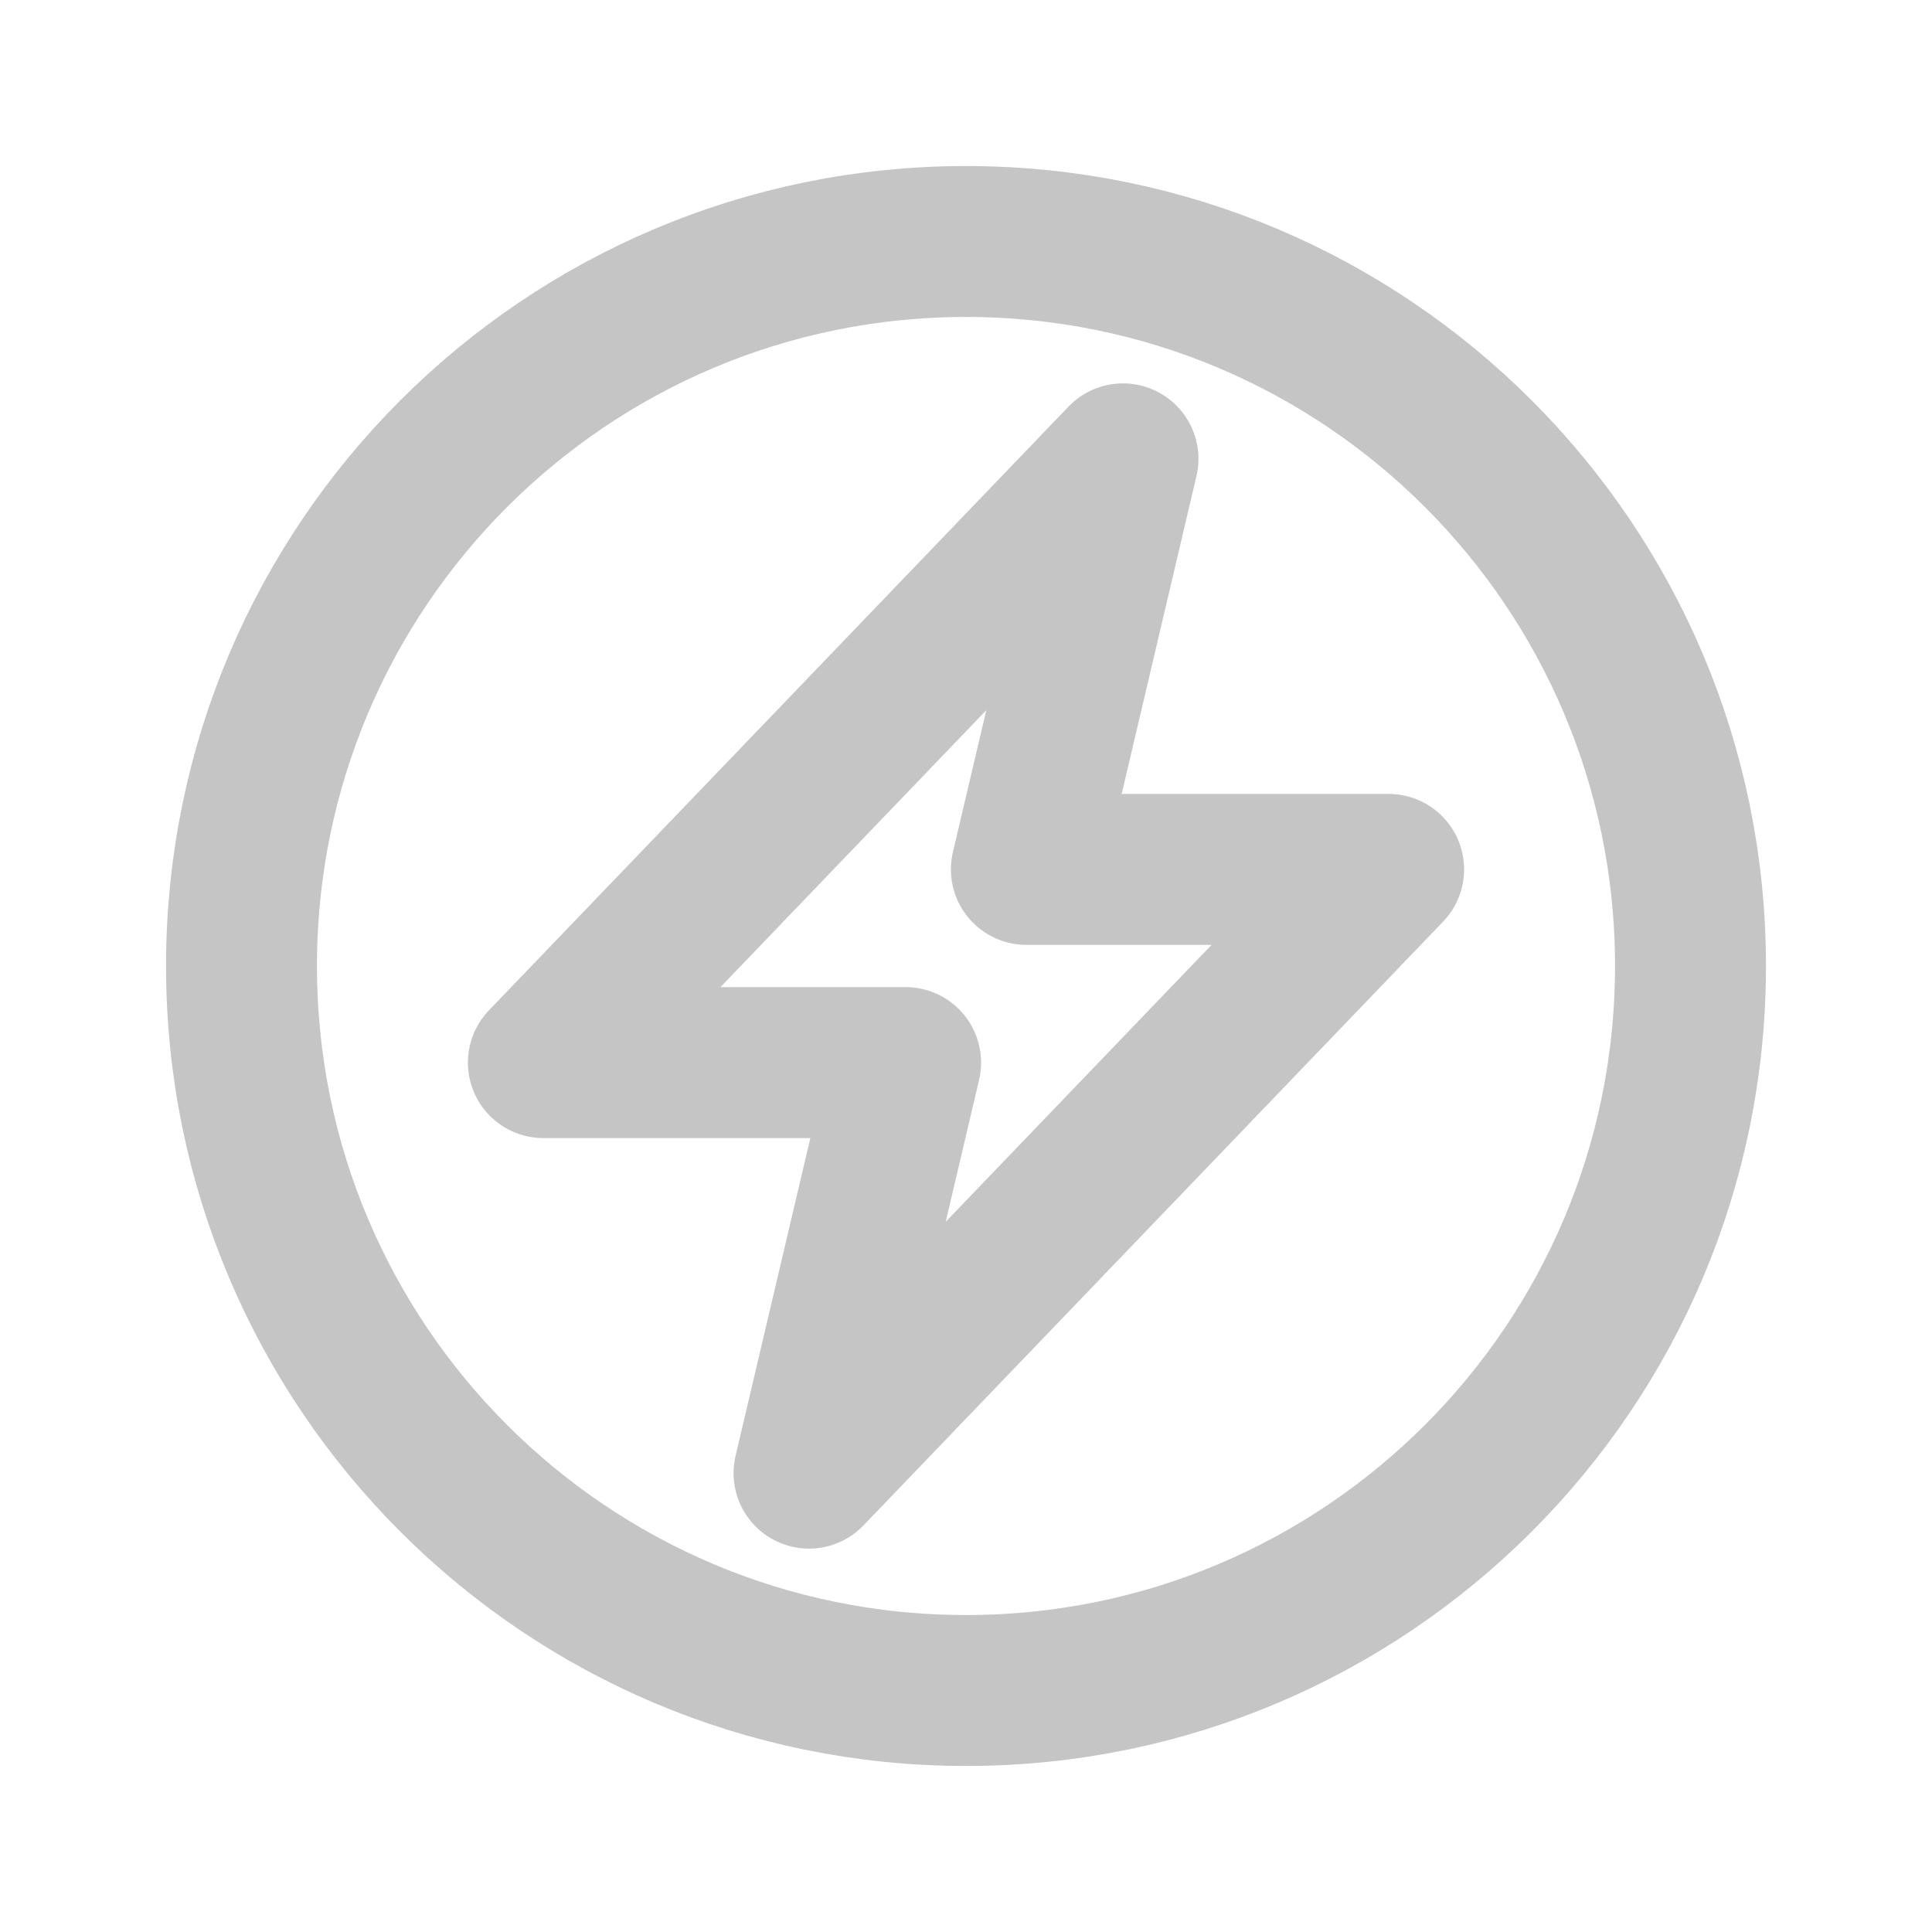
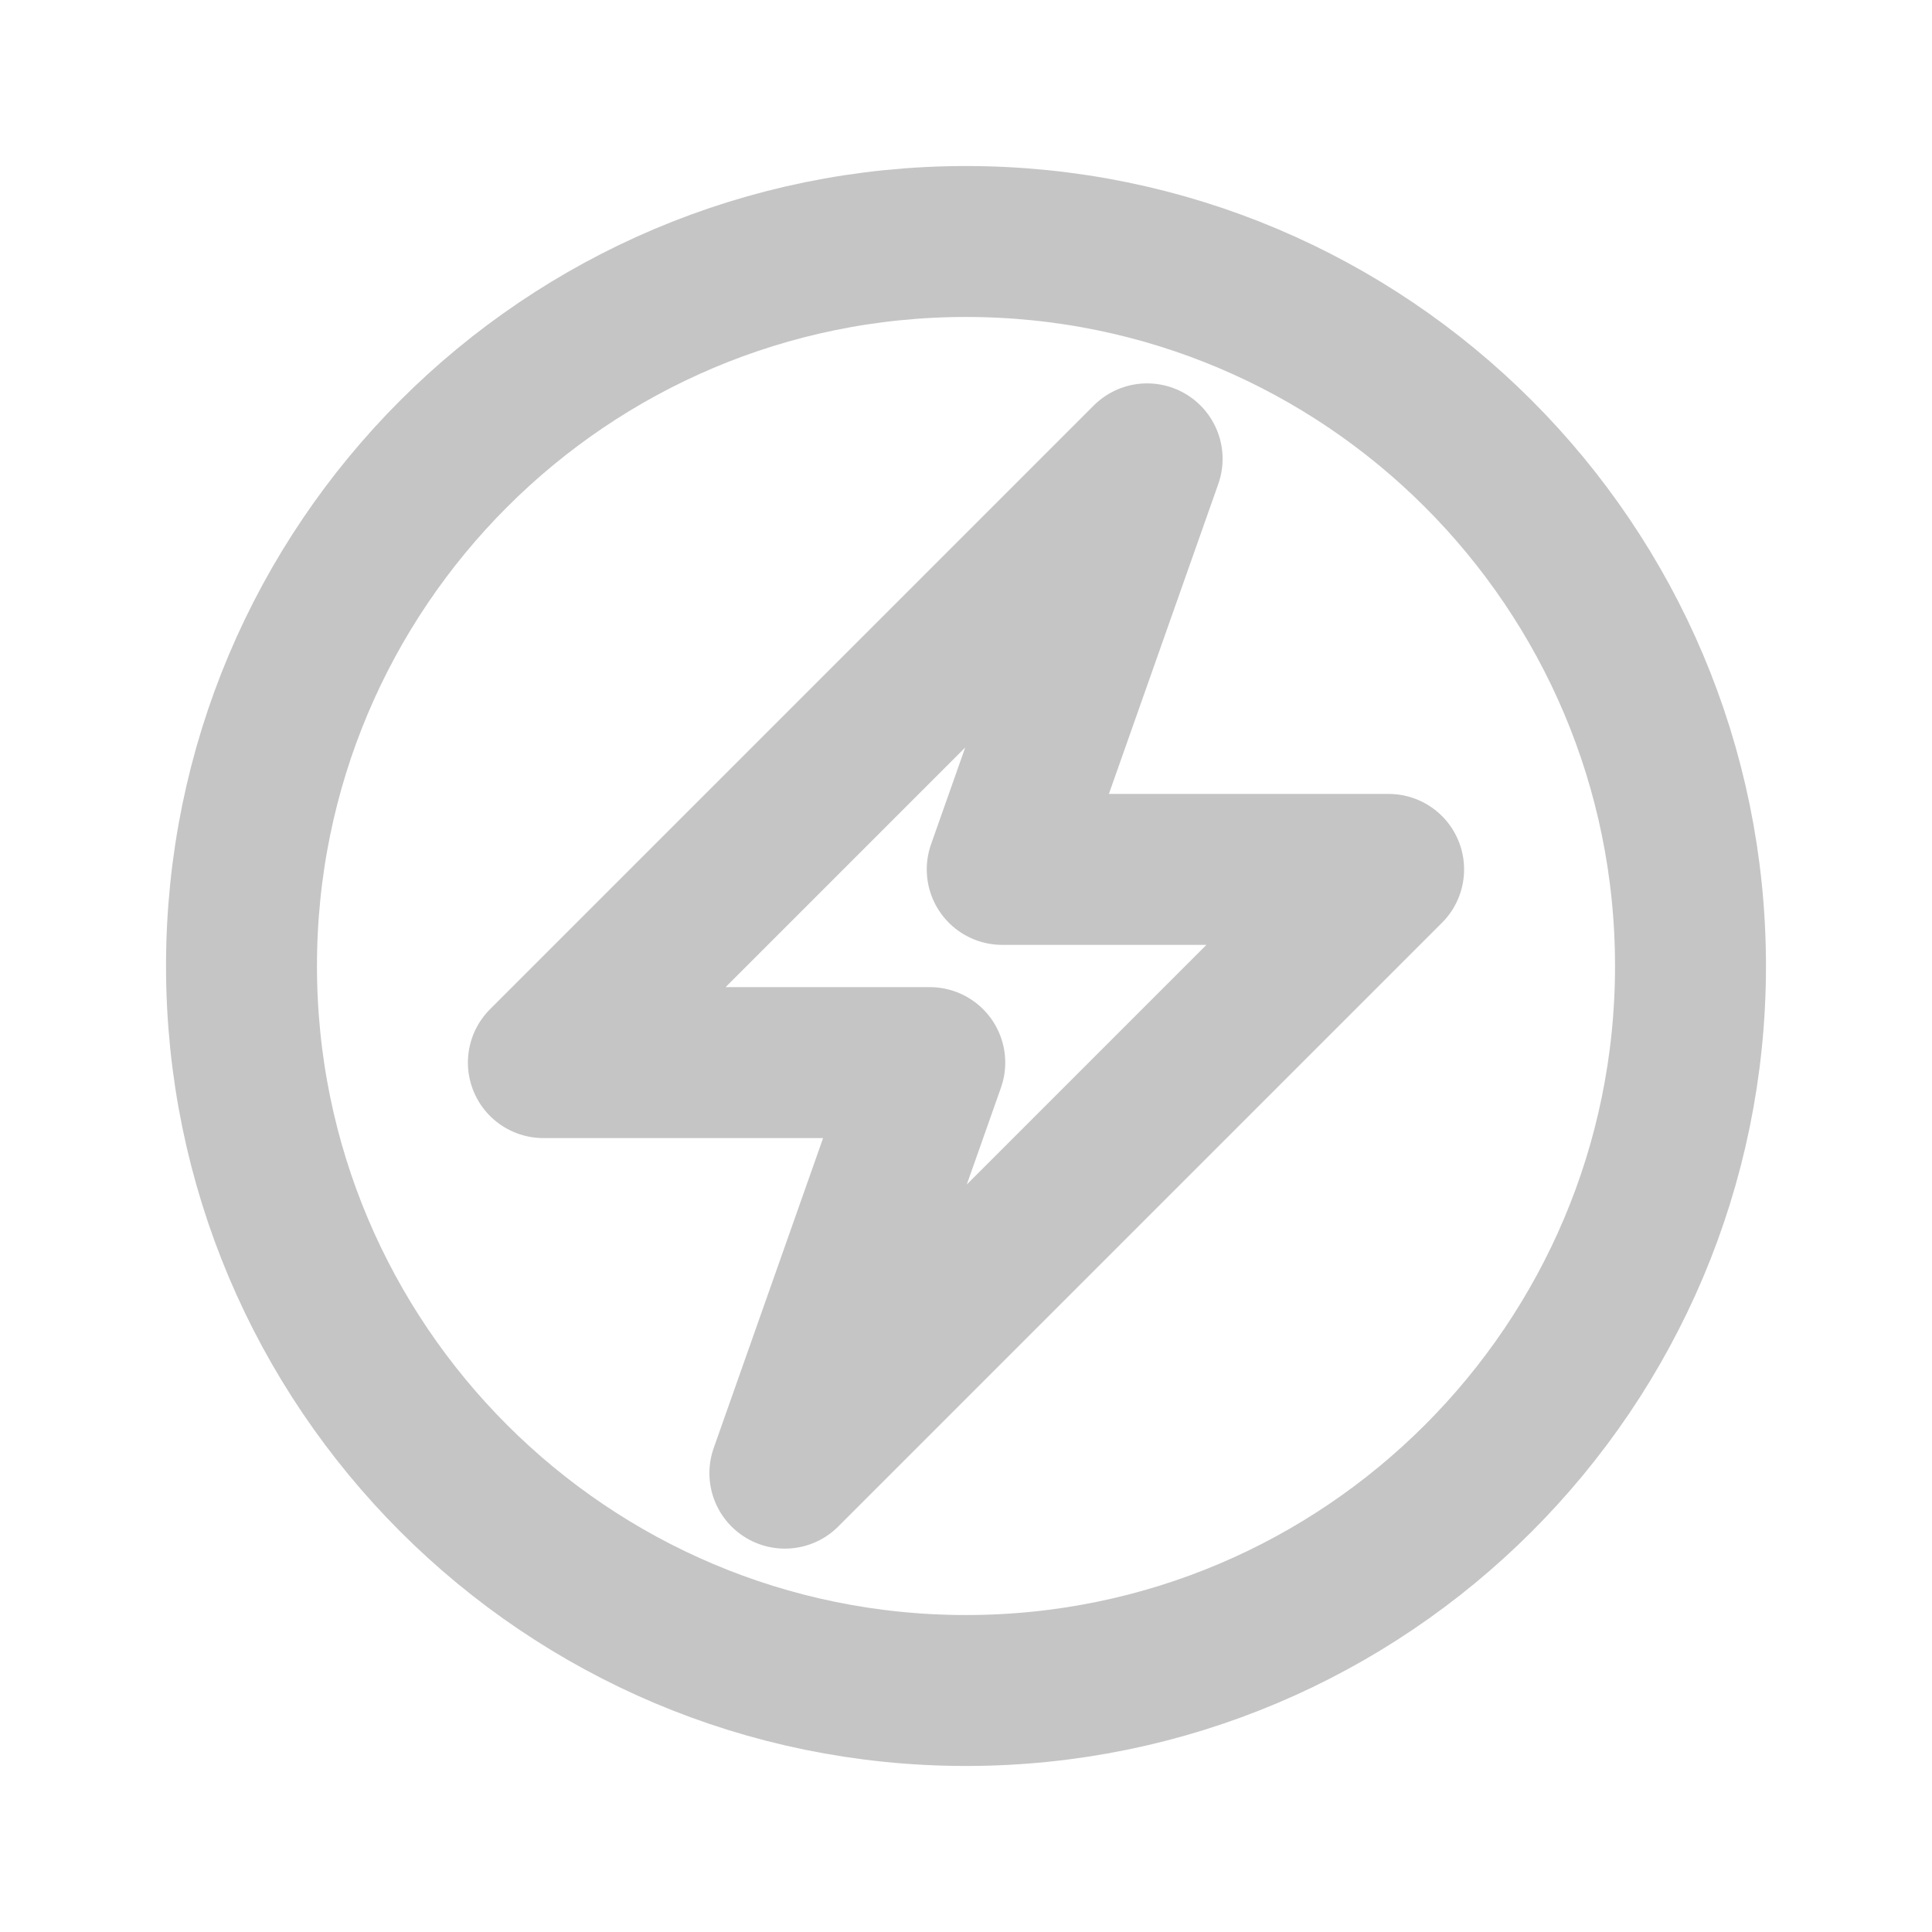
- <svg xmlns="http://www.w3.org/2000/svg" width="16" height="16" viewBox="0 0 16 16" fill="none" role="img" aria-label="onapi / socketio tree icon">
-   <g transform="translate(0 0) scale(1.0)" style="color:#C5C5C5" fill="none" stroke="currentColor" stroke-width="1.25" stroke-linecap="round" stroke-linejoin="round">
+ <svg xmlns="http://www.w3.org/2000/svg" style="color:#C5C5C5" width="16" height="16" viewBox="0 0 16 16" fill="none" role="img" aria-label="Socket.IO">
+   <g stroke="currentColor" stroke-width="1.25" stroke-linecap="round" stroke-linejoin="round">
    <circle cx="8" cy="8" r="6" />
-     <path d="m9.3 3.8-4.8 5h3l-.8 3.4 4.8-5h-3Z" />
+     <path d="m9.5 3.8-5 5h3.2l-1.2 3.4 5-5H8.3Z" />
  </g>
</svg>
